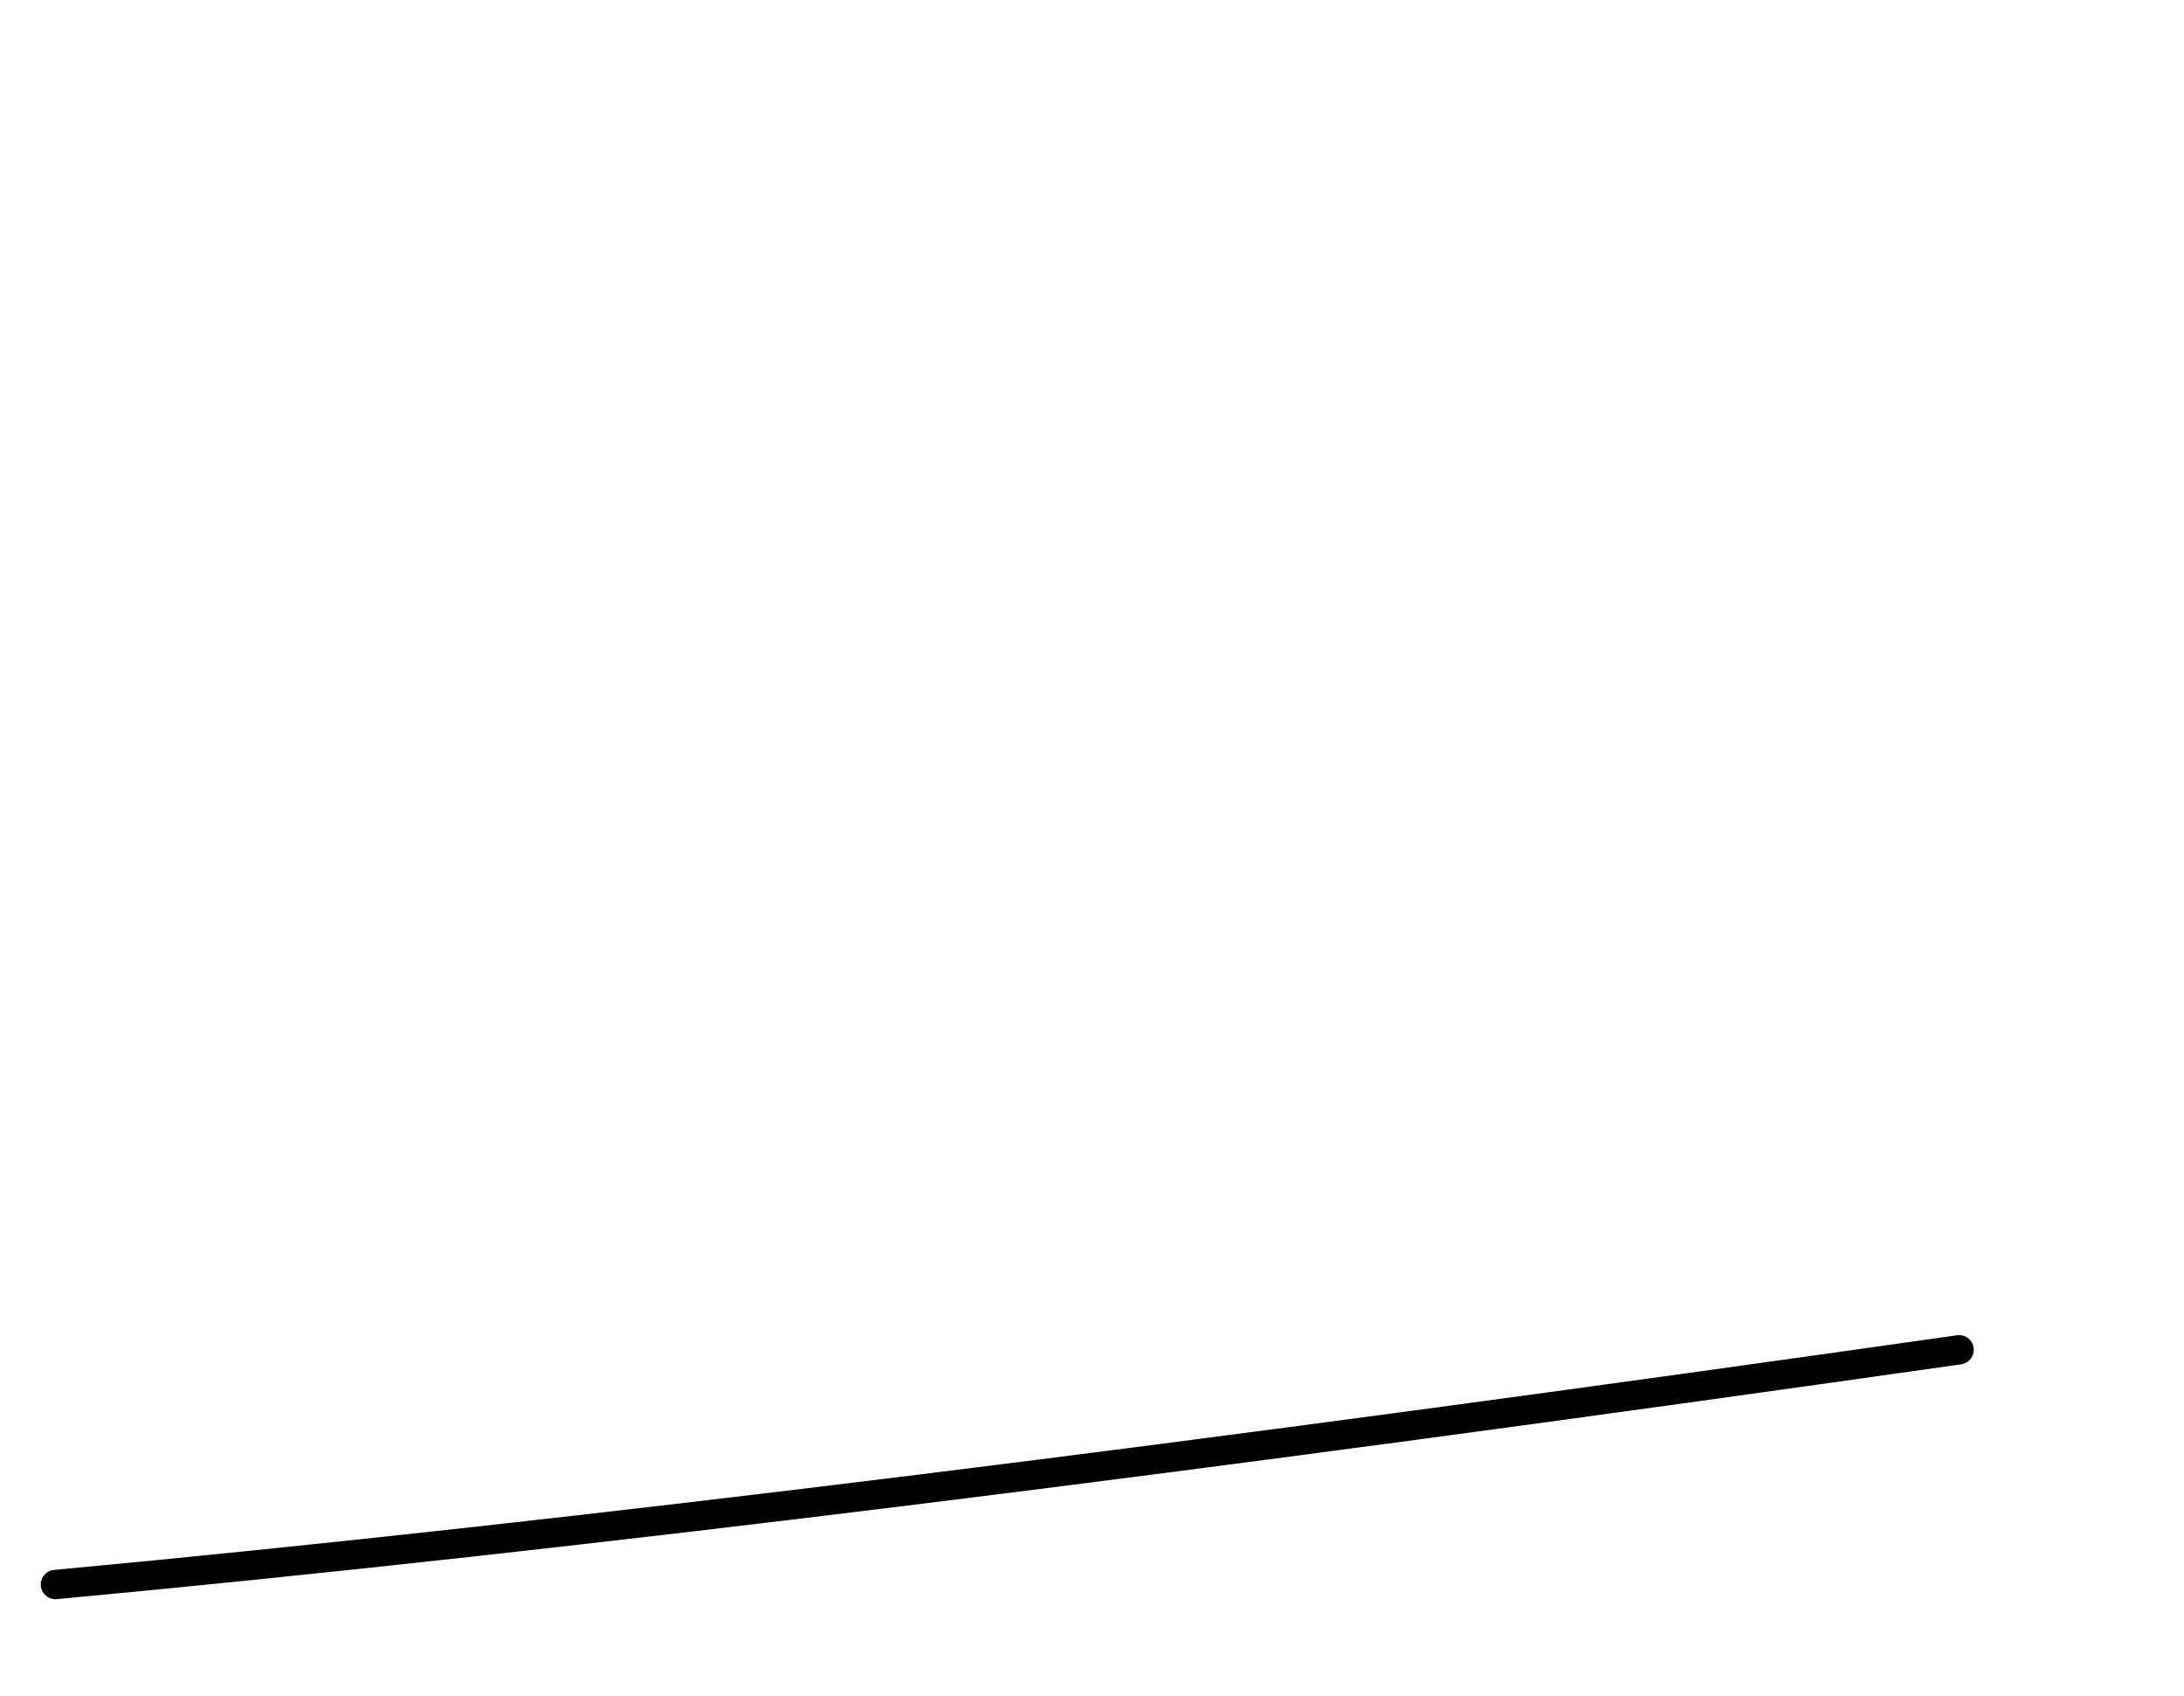
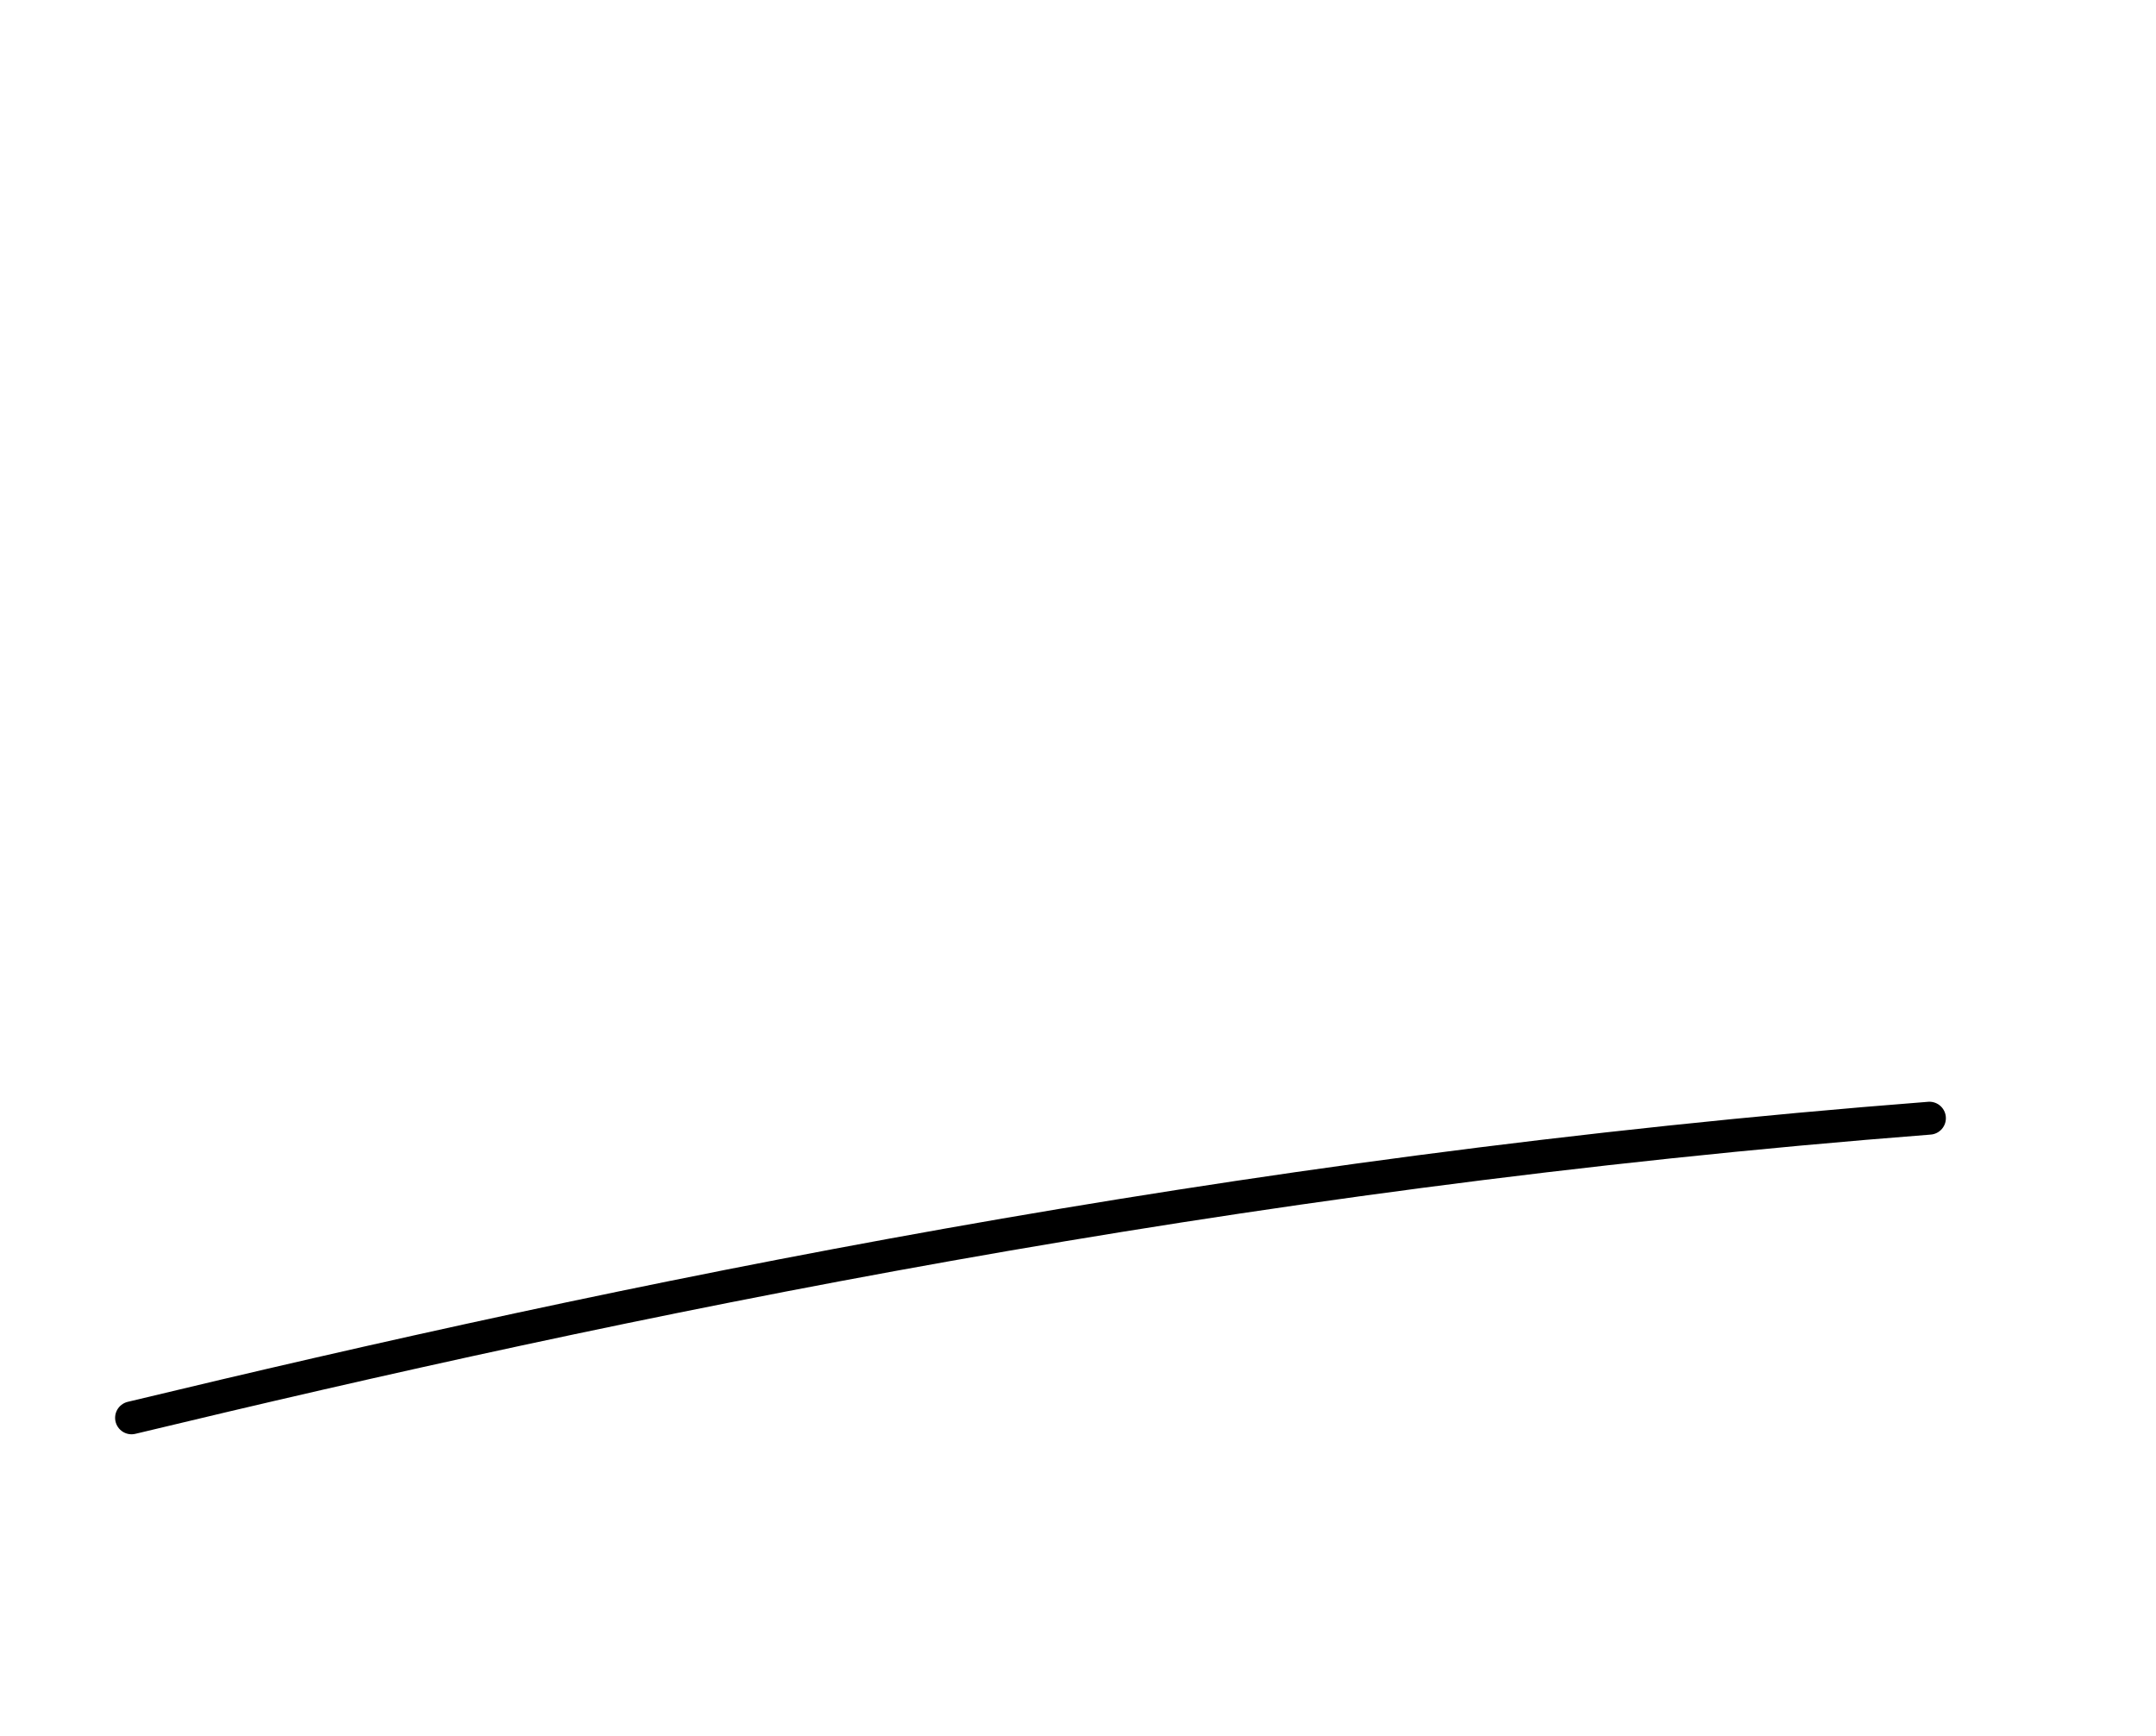
- <svg xmlns="http://www.w3.org/2000/svg" viewBox="0 0 670 520" fill="none" color="currentColor">
-   <path d="M17 486 C178 471 369 447 601 414" stroke="currentColor" stroke-width="9" stroke-linecap="round" />
+ <svg xmlns="http://www.w3.org/2000/svg" viewBox="90 260 590 475" fill="none" color="currentColor">
+   <path d="M126 648 C259 616 425 581 618 566" stroke="currentColor" stroke-width="9" stroke-linecap="round" />
</svg>
